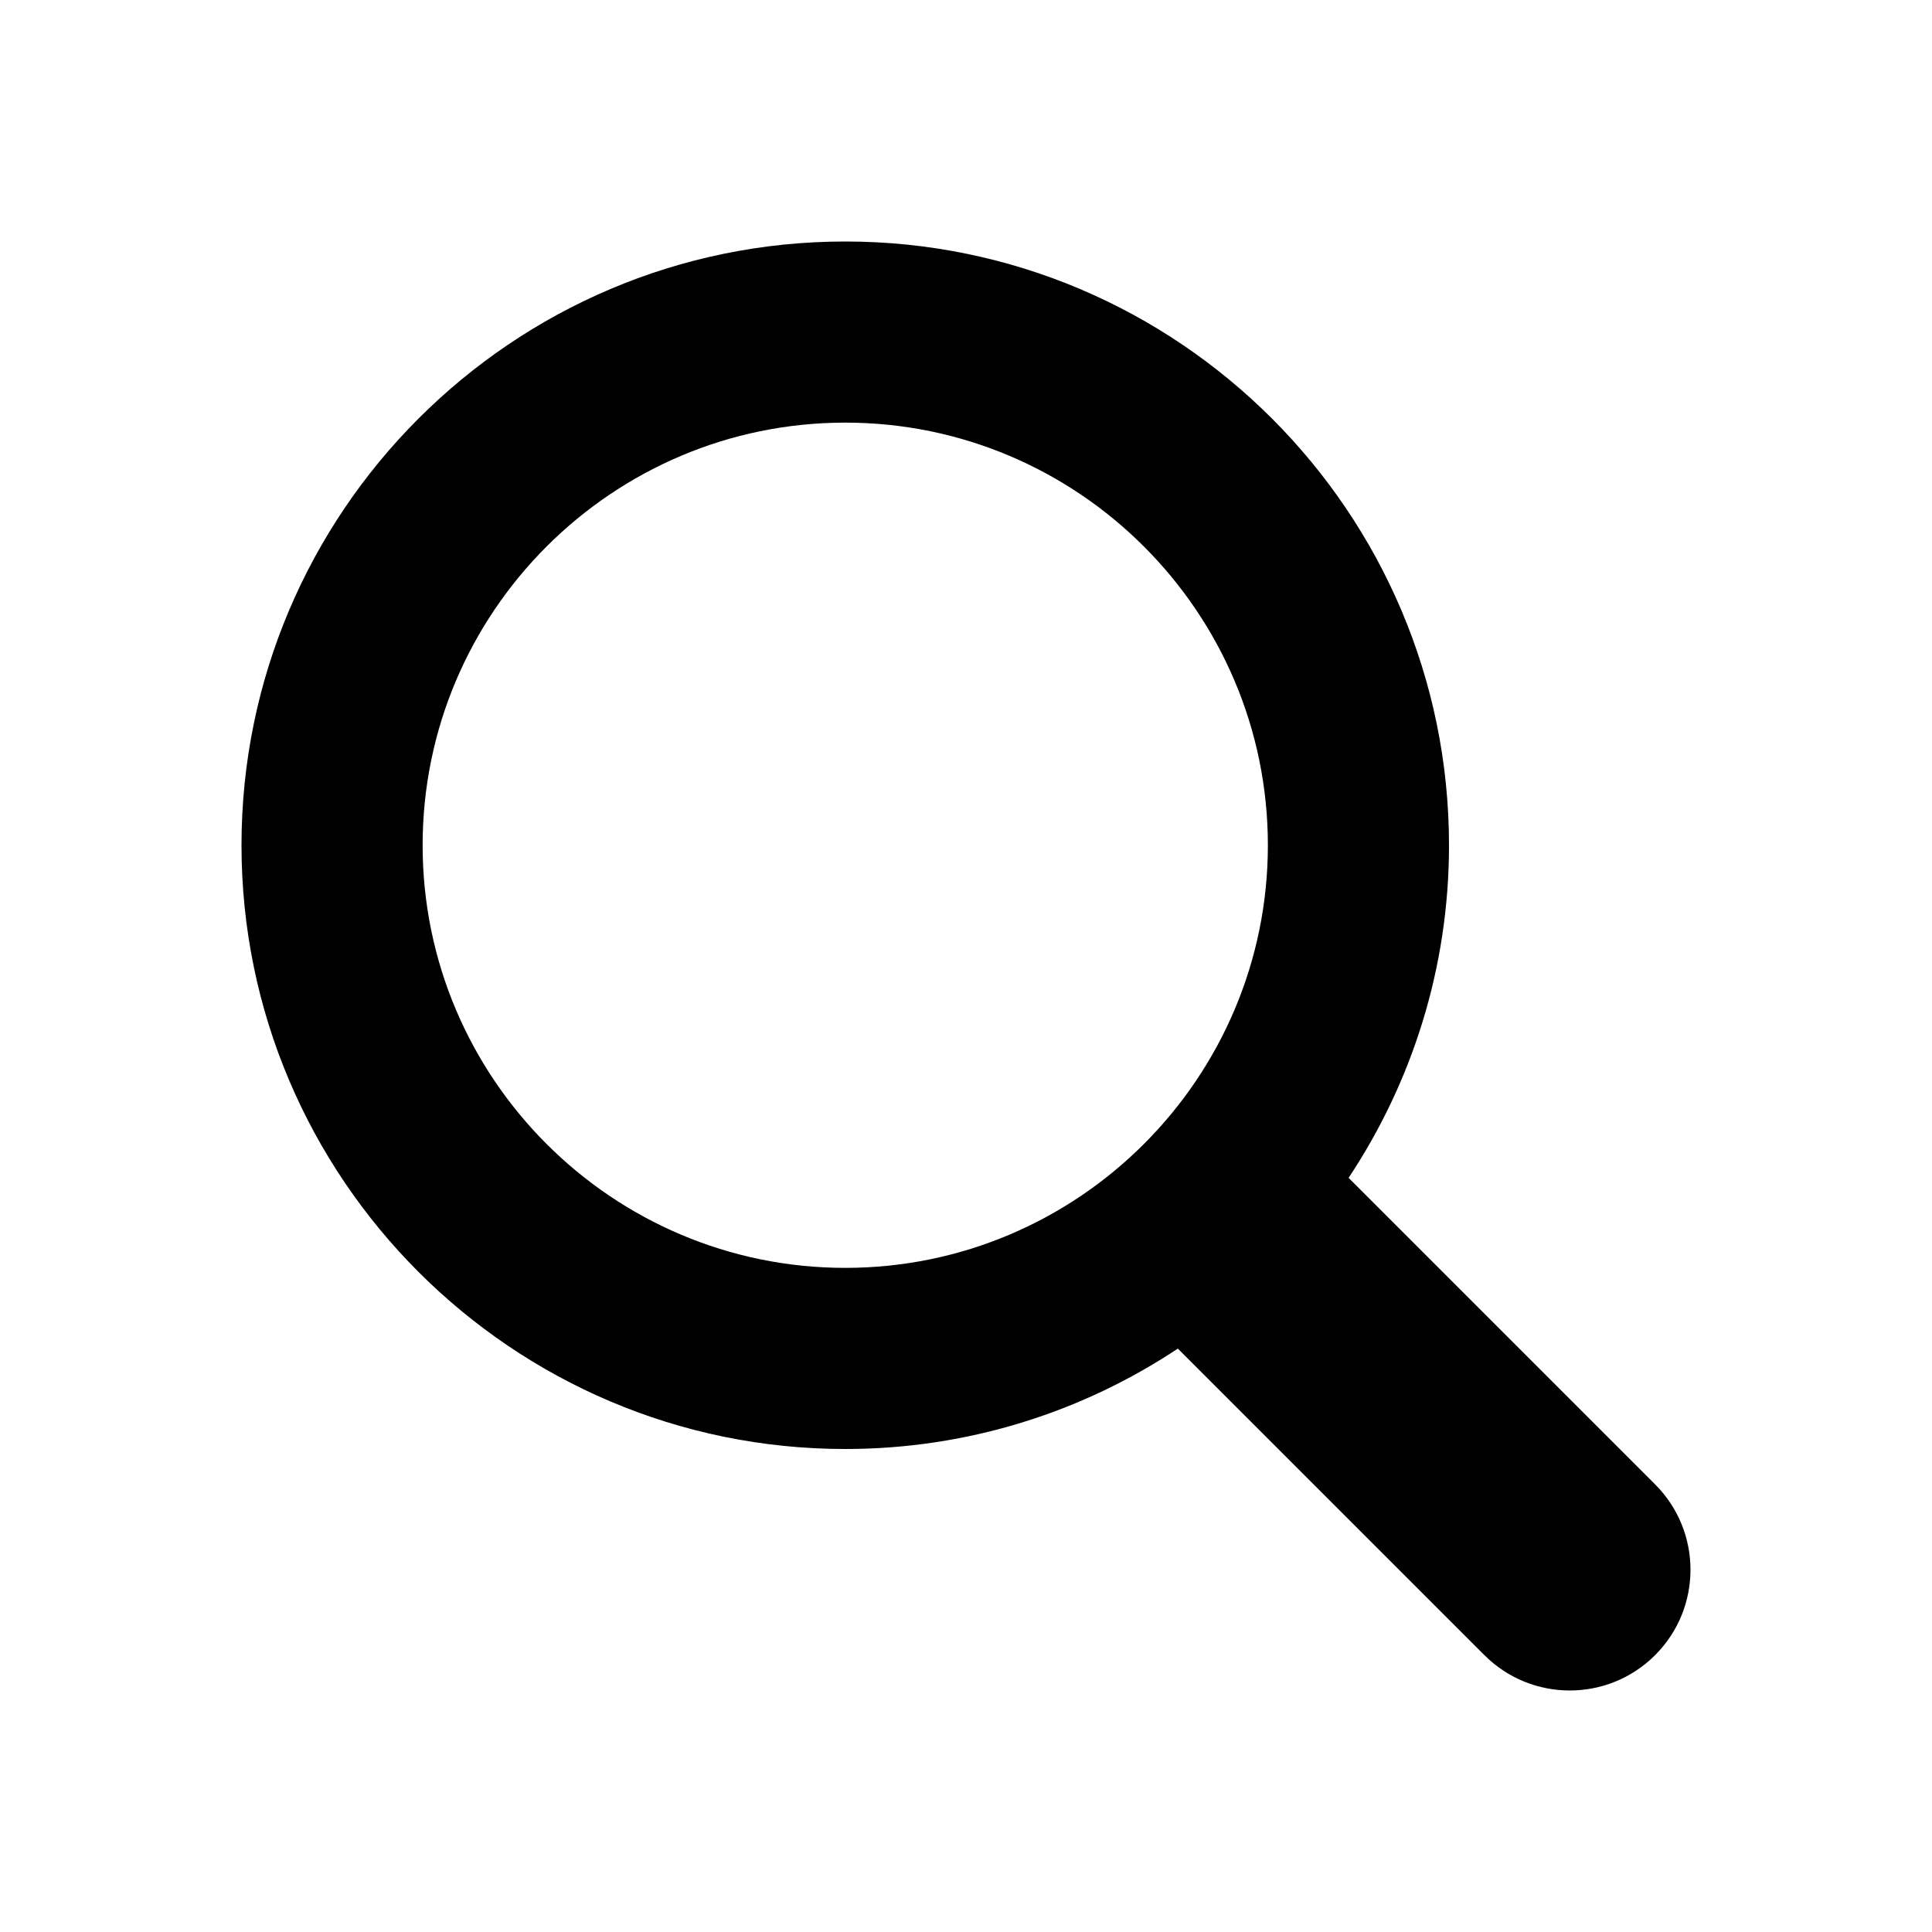
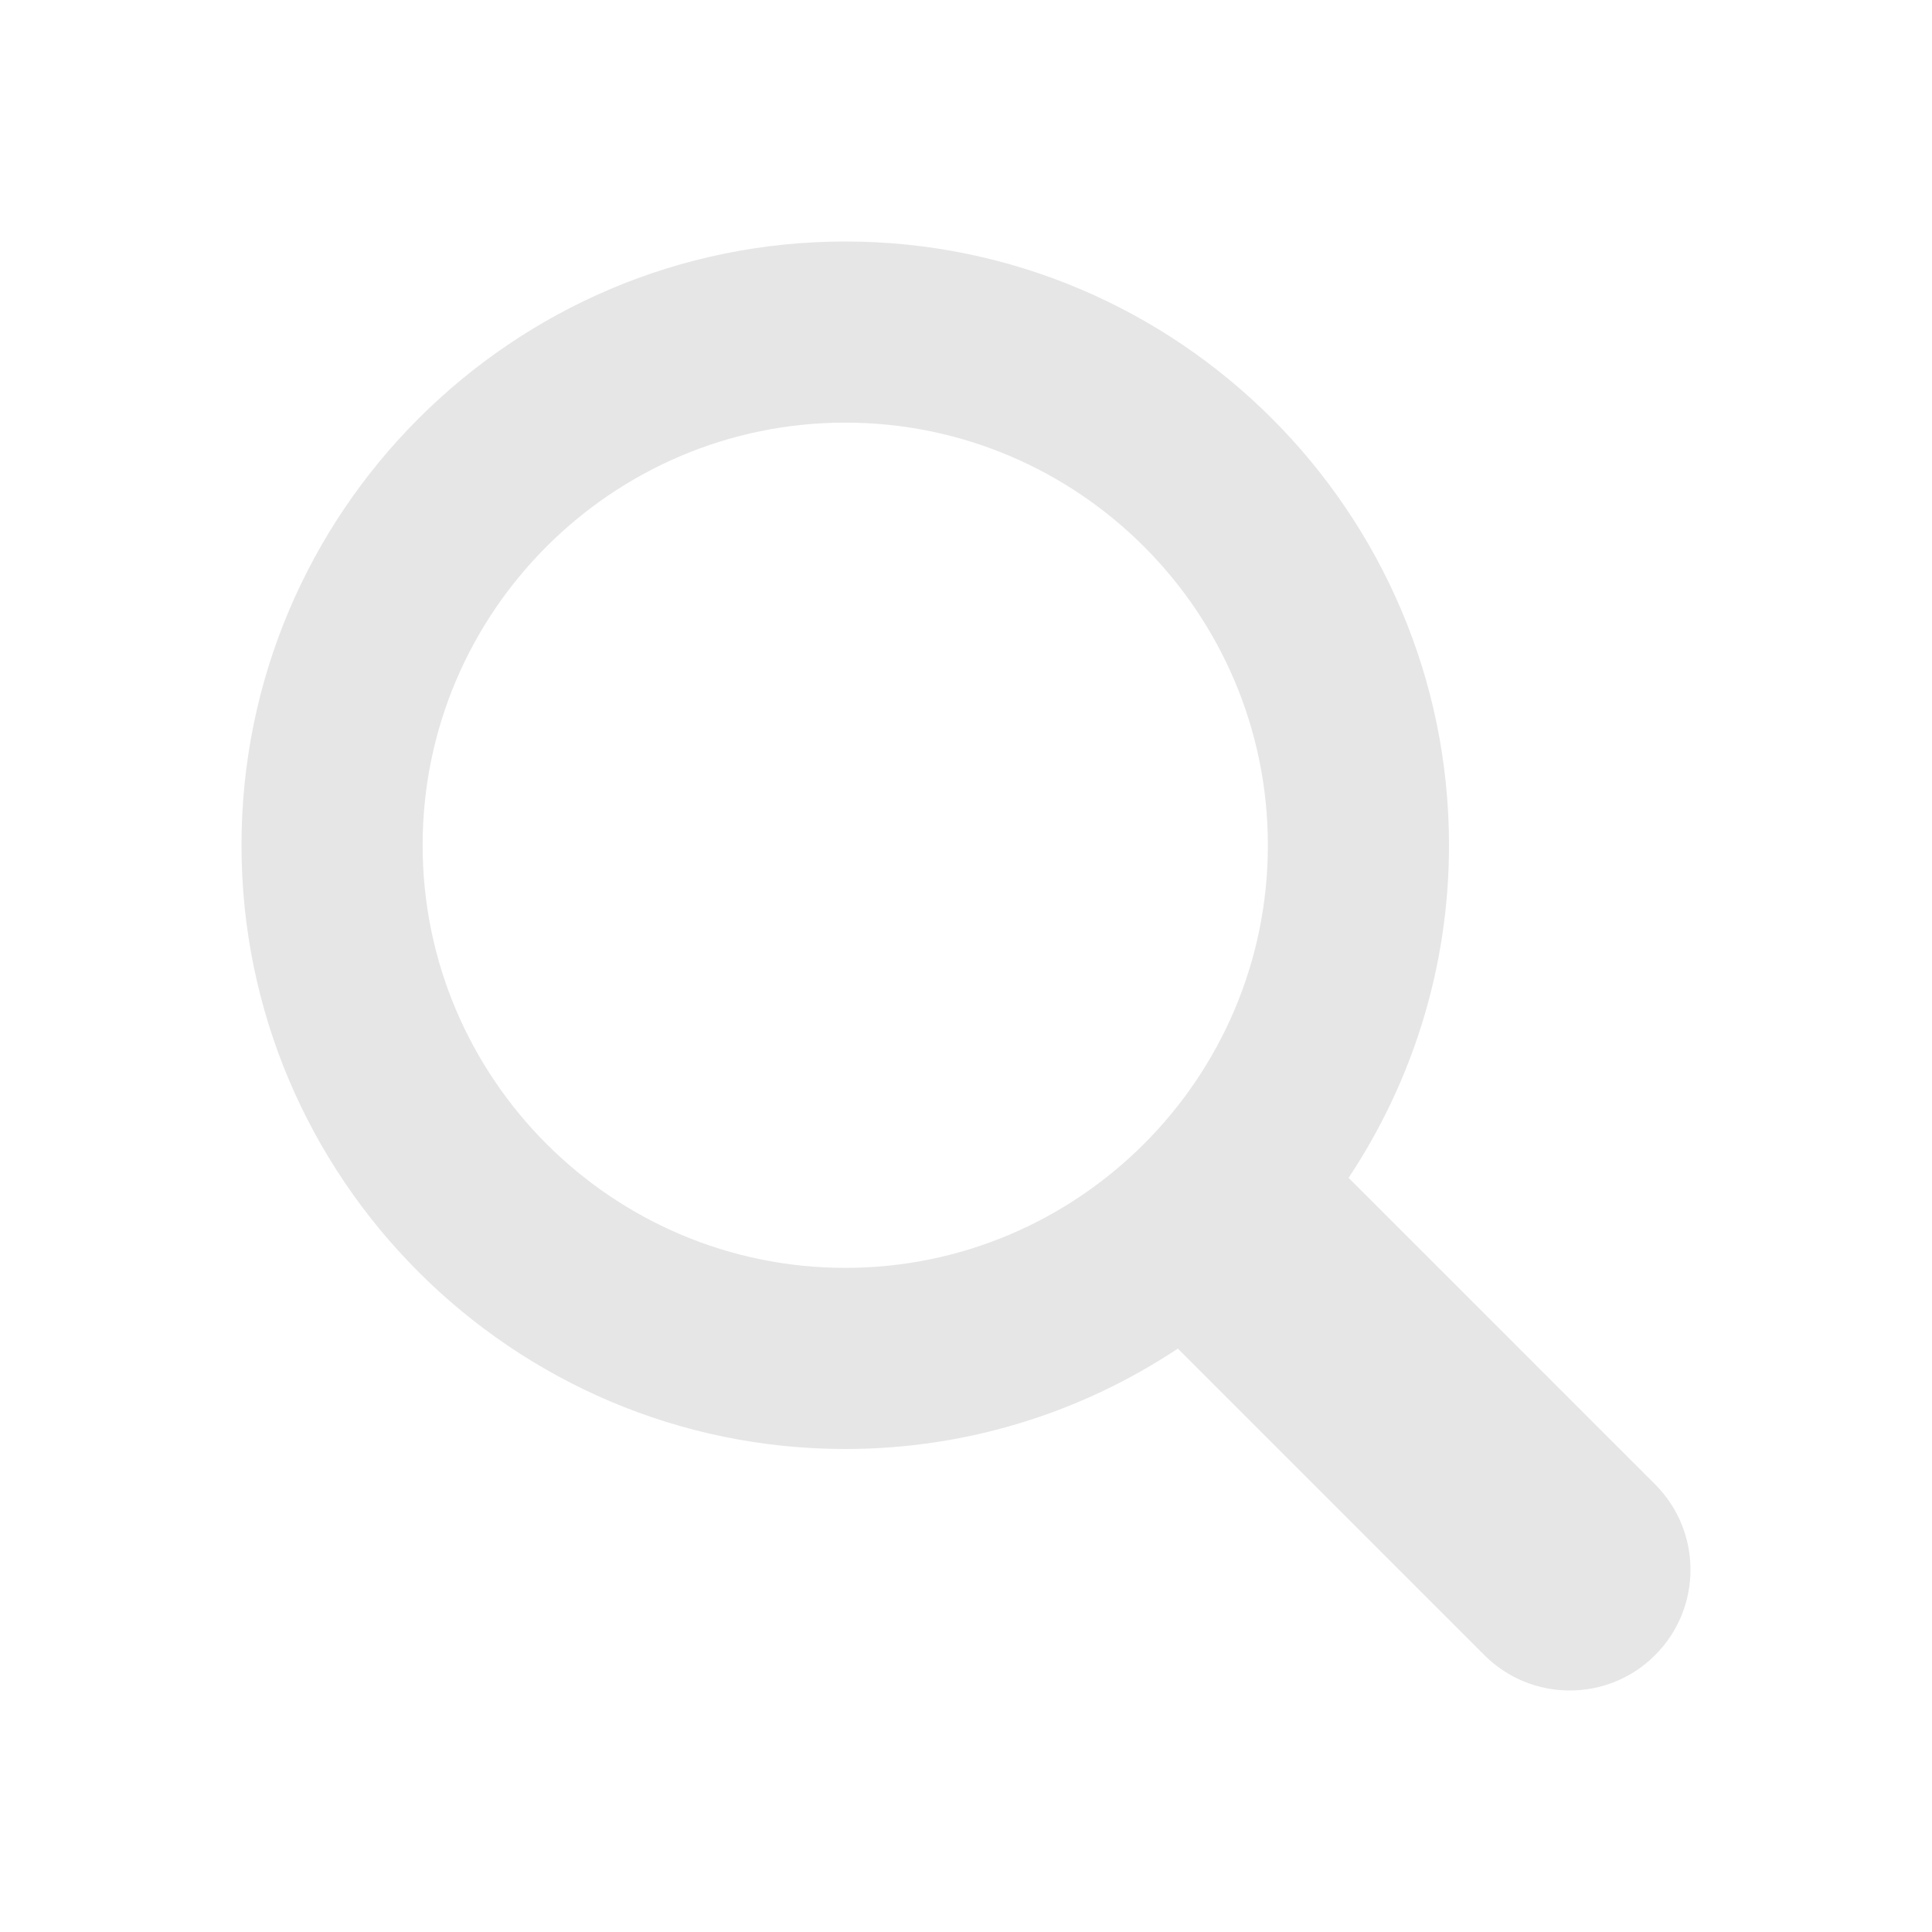
- <svg xmlns="http://www.w3.org/2000/svg" enable-background="new 0 0 32 32" id="Glyph" version="1.1" viewBox="0 0 32 32" xml:space="preserve">
+ <svg xmlns="http://www.w3.org/2000/svg" fill="#e6e6e6" enable-background="new 0 0 32 32" id="Glyph" version="1.1" viewBox="0 0 32 32" xml:space="preserve">
  <path d="M27.414,24.586l-5.077-5.077C23.386,17.928,24,16.035,24,14c0-5.514-4.486-10-10-10S4,8.486,4,14  s4.486,10,10,10c2.035,0,3.928-0.614,5.509-1.663l5.077,5.077c0.78,0.781,2.048,0.781,2.828,0  C28.195,26.633,28.195,25.367,27.414,24.586z M7,14c0-3.86,3.14-7,7-7s7,3.14,7,7s-3.14,7-7,7S7,17.86,7,14z" id="XMLID_223_" />
</svg>
